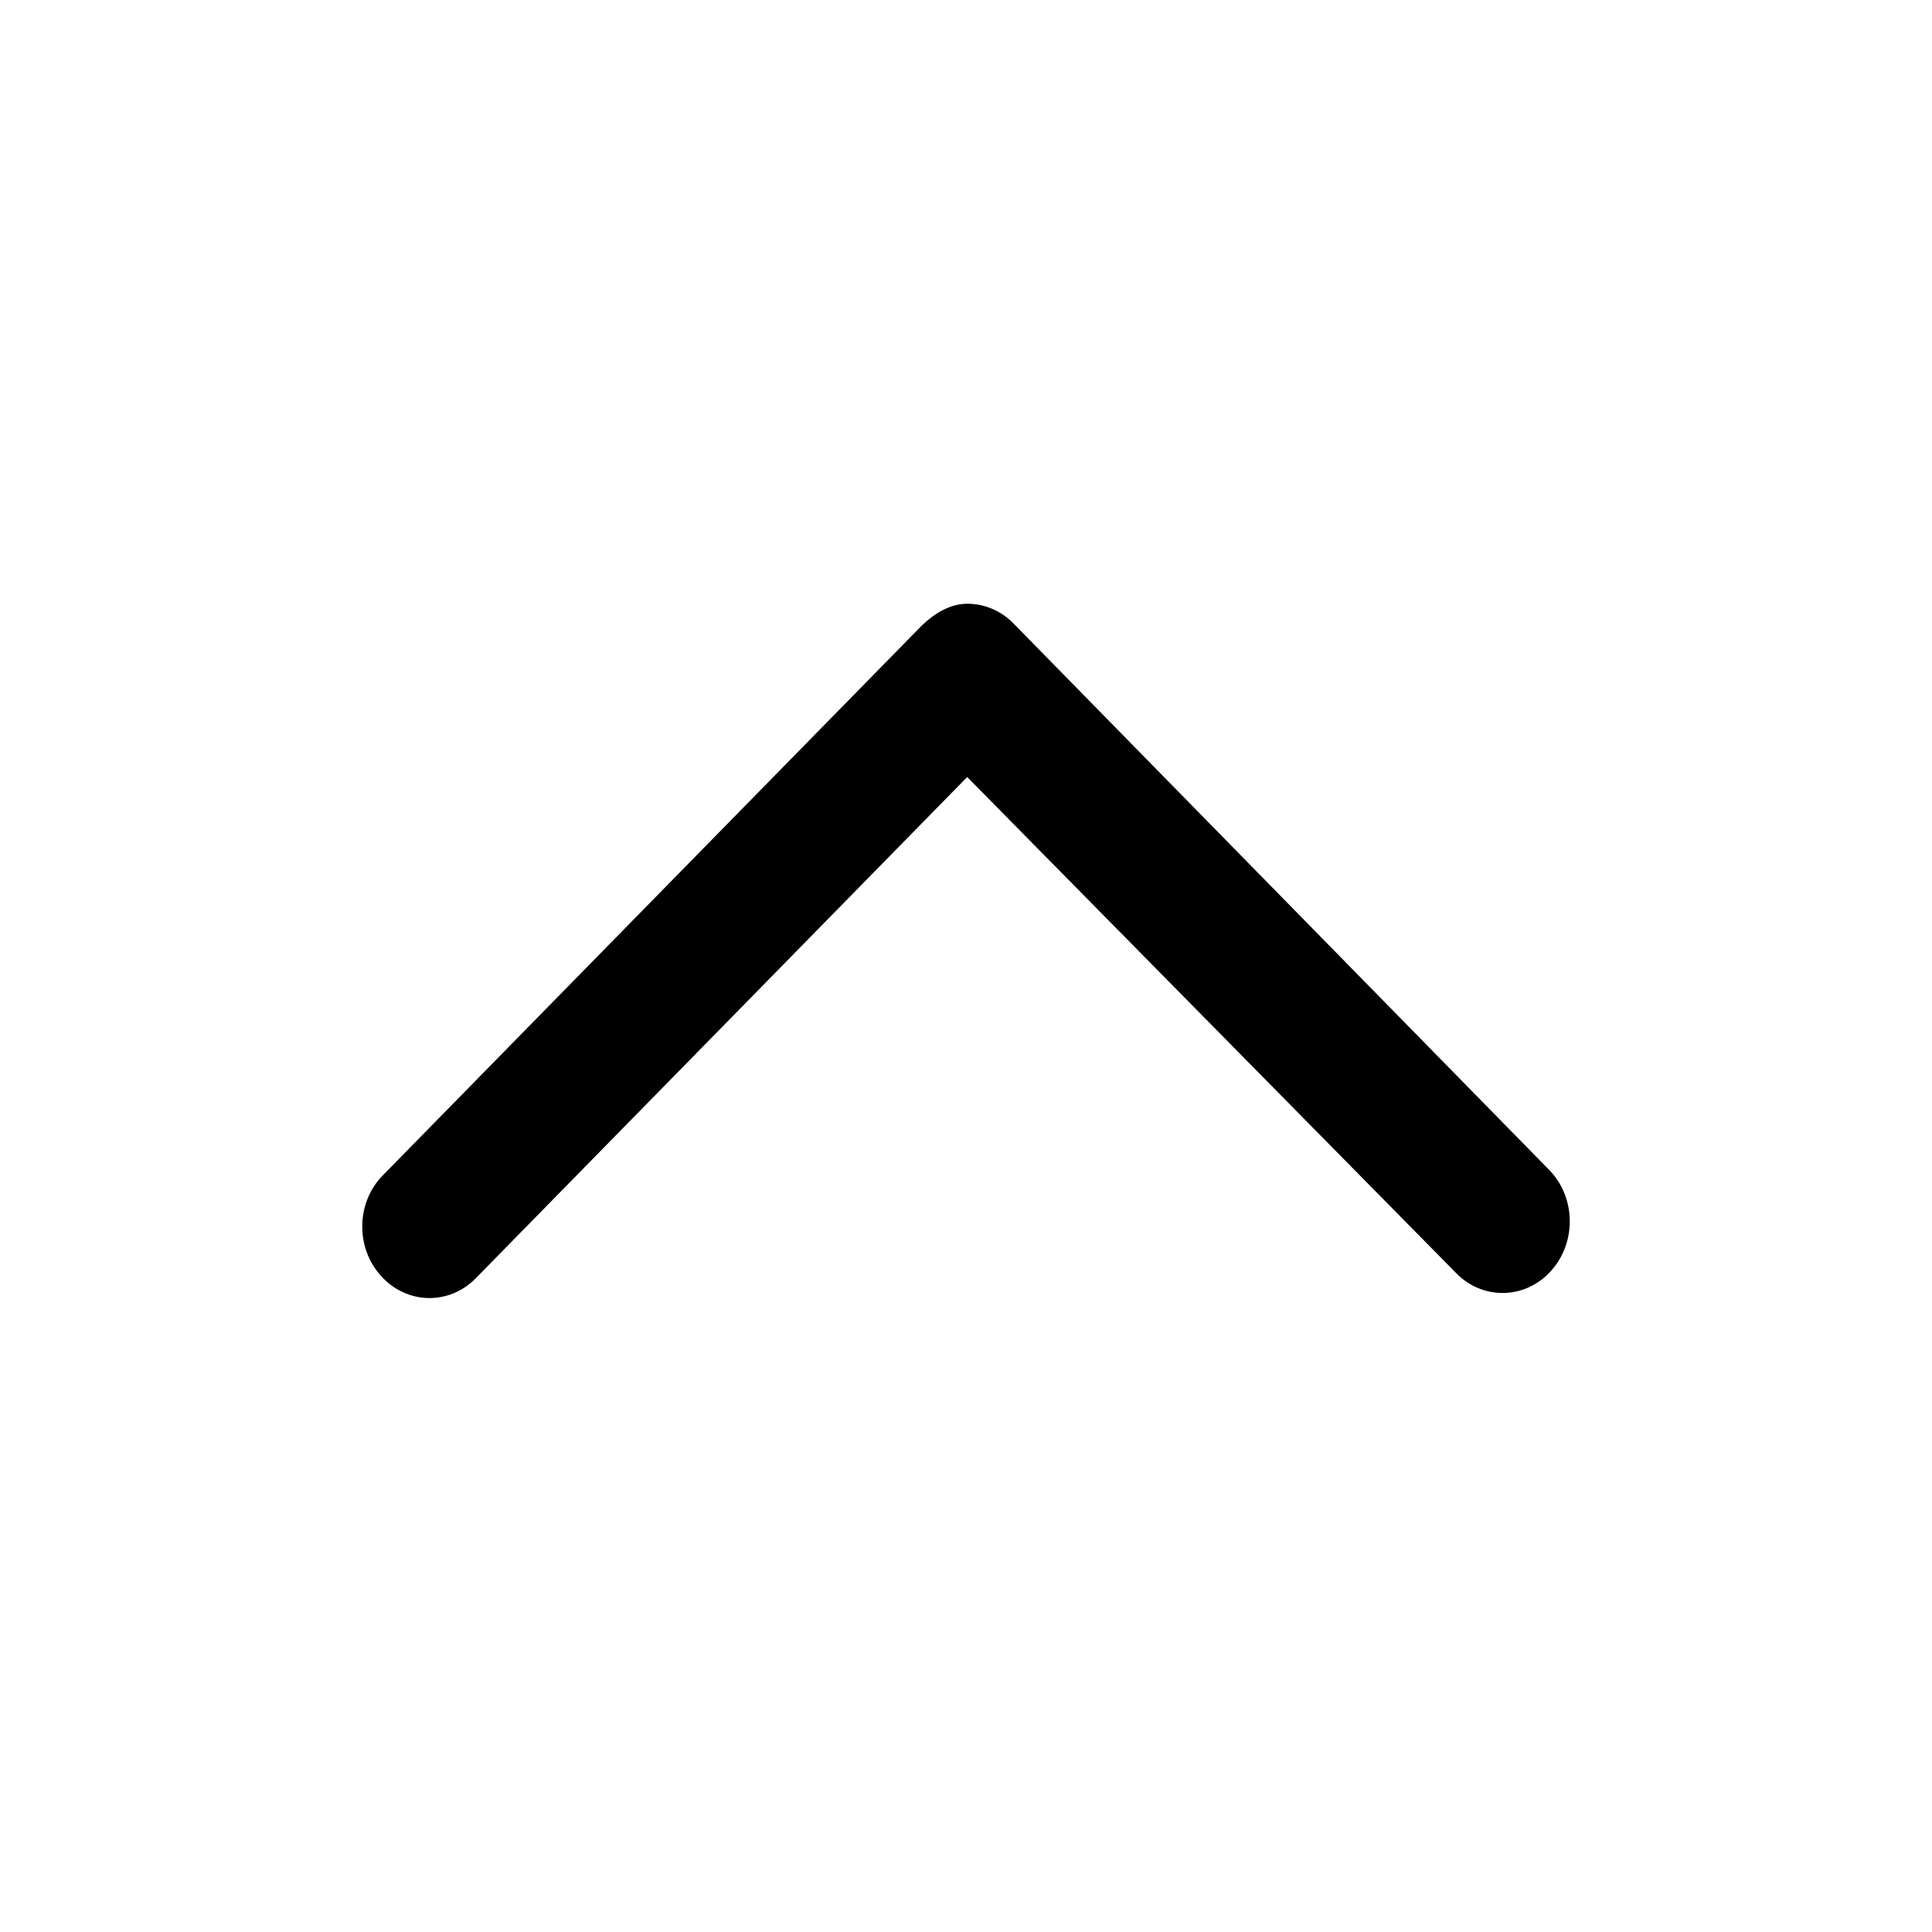
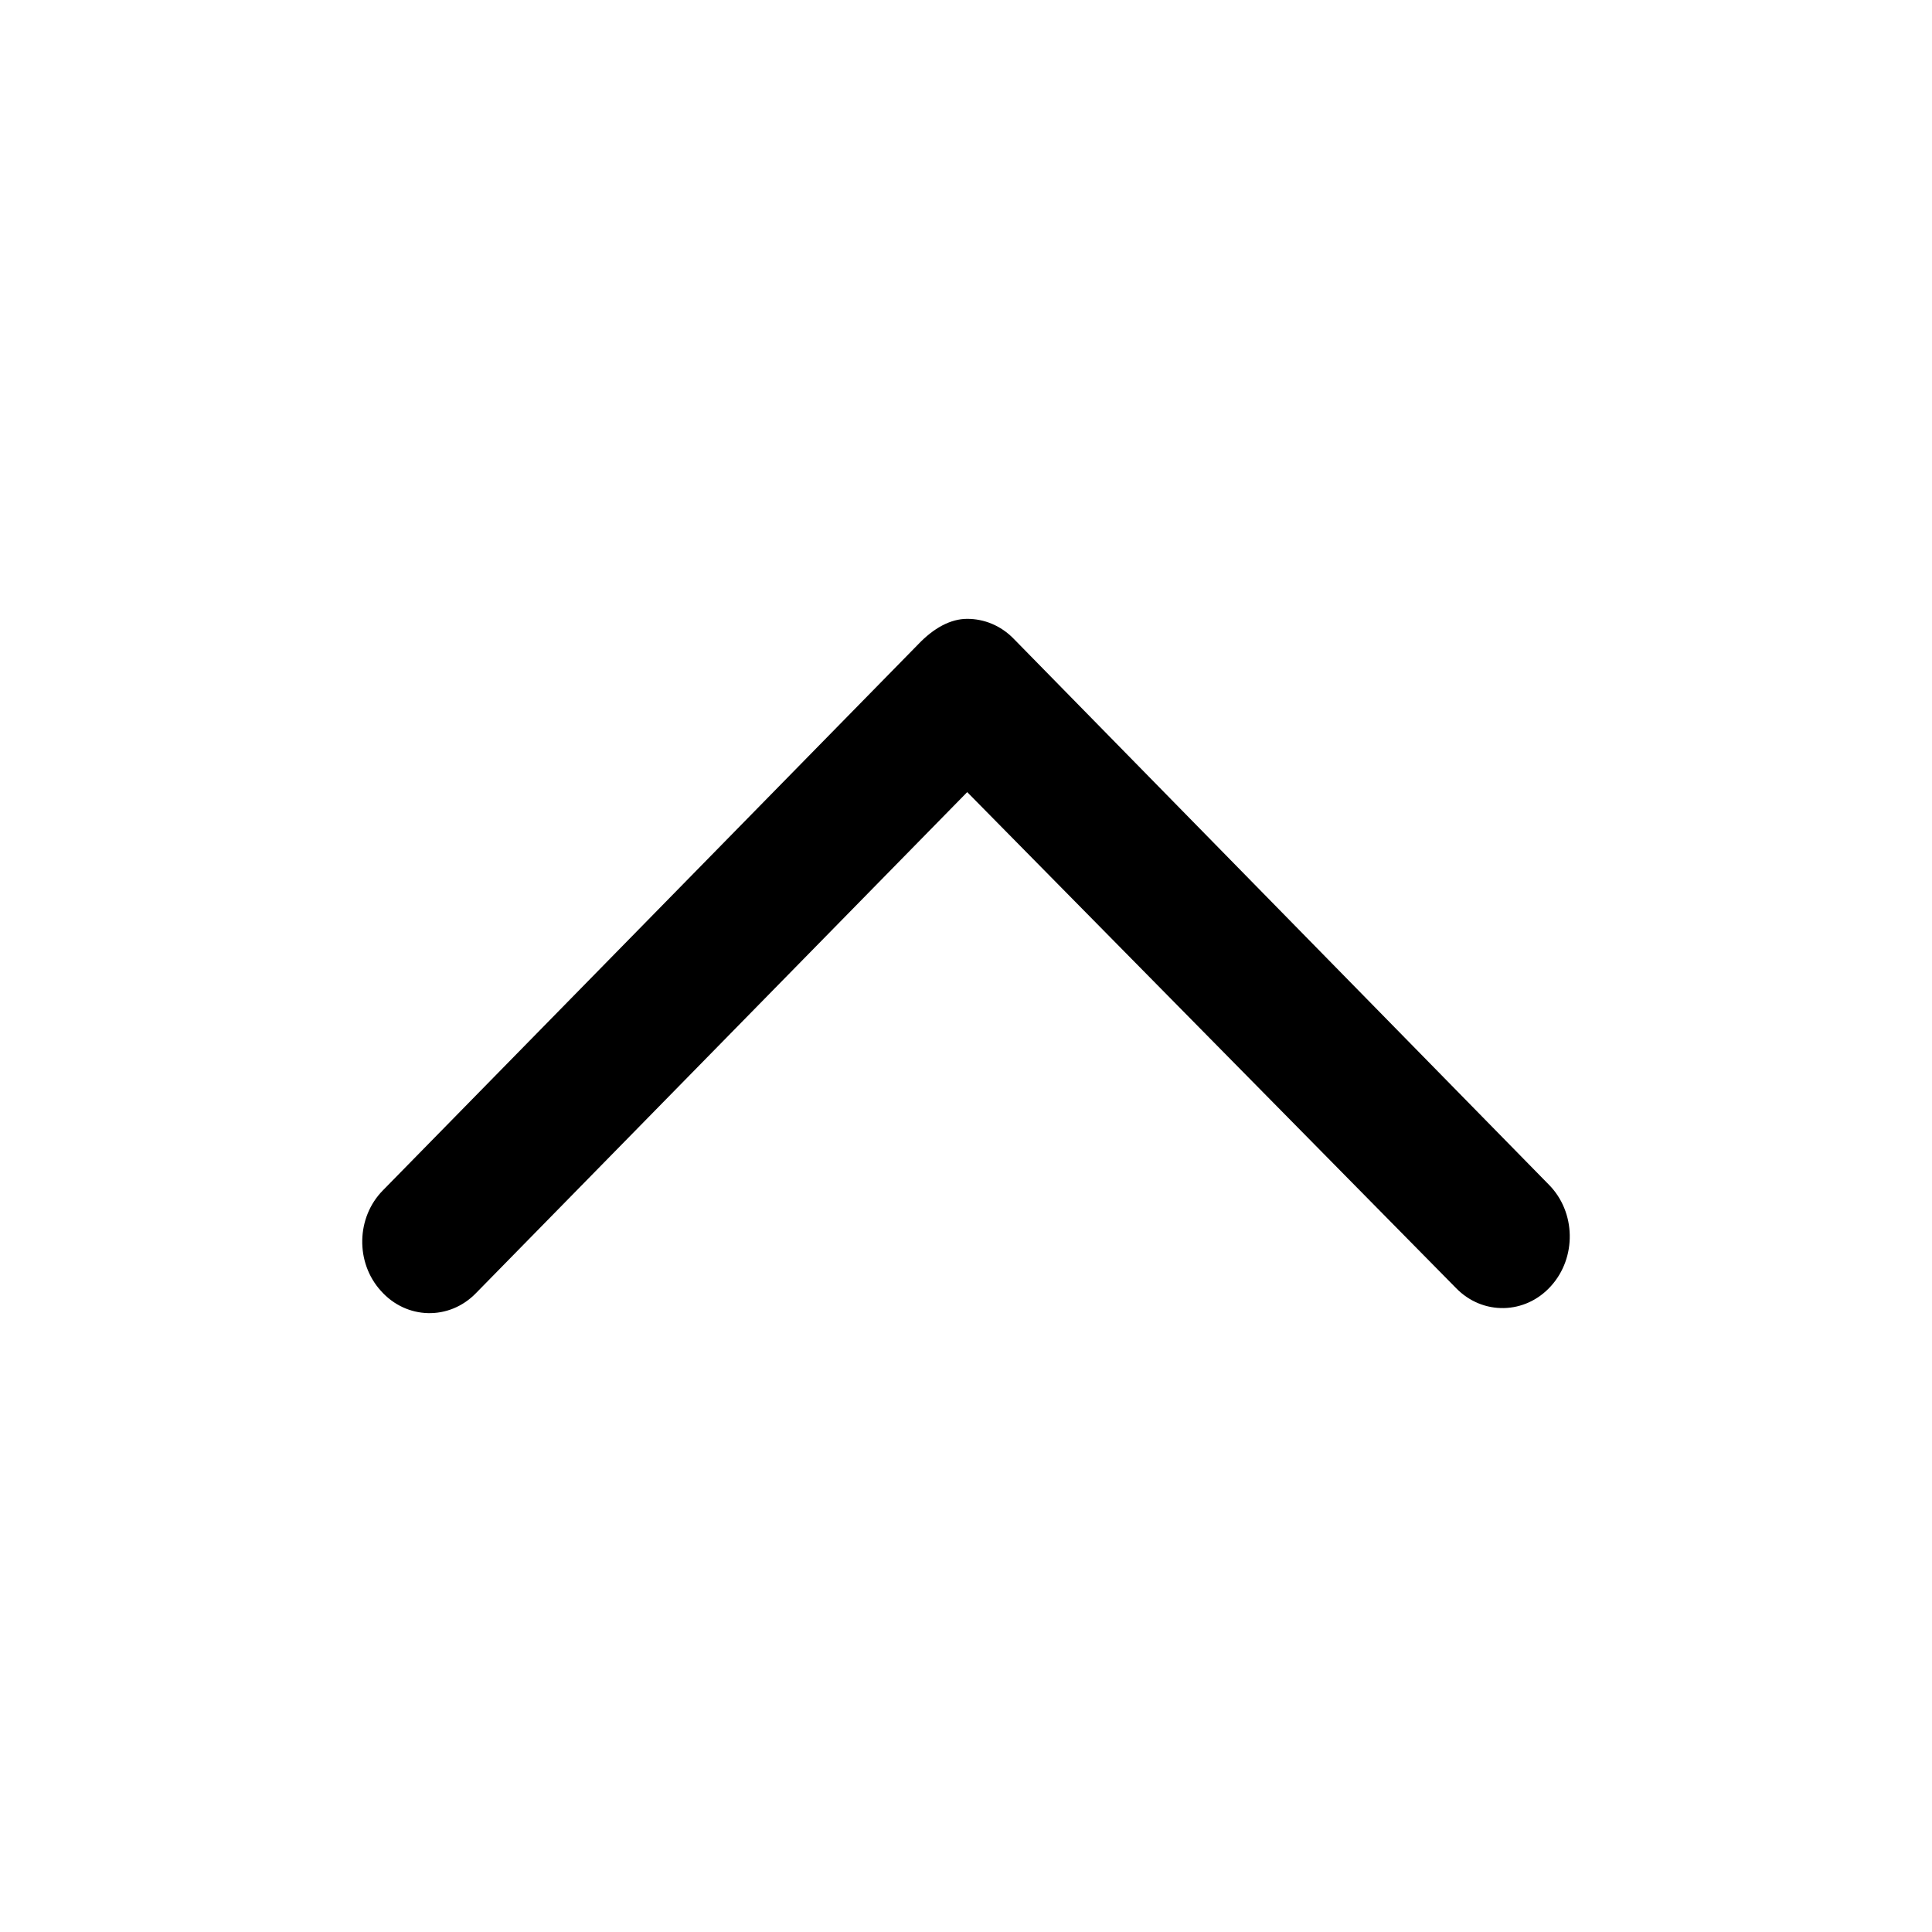
<svg xmlns="http://www.w3.org/2000/svg" viewBox="0 0 16 16">
-   <path d="M3.172 9.732L7.605 5.21C7.732 5.077 7.871 5 8.01 5C8.15 5 8.288 5.055 8.395 5.165L12.828 9.687C13.051 9.913 13.058 10.289 12.845 10.525C12.633 10.762 12.279 10.77 12.058 10.542L8.01 6.435L3.942 10.584C3.721 10.812 3.367 10.804 3.155 10.566C2.942 10.332 2.949 9.957 3.172 9.732Z" />
+   <path d="M3.172 9.857L7.605 5.335C7.732 5.202 7.871 5.125 8.01 5.125C8.15 5.125 8.288 5.18 8.395 5.29L12.828 9.812C13.051 10.038 13.058 10.414 12.845 10.65C12.633 10.887 12.279 10.895 12.058 10.667L8.01 6.56L3.942 10.709C3.721 10.937 3.367 10.929 3.155 10.691C2.942 10.457 2.949 10.082 3.172 9.857Z" />
</svg>
